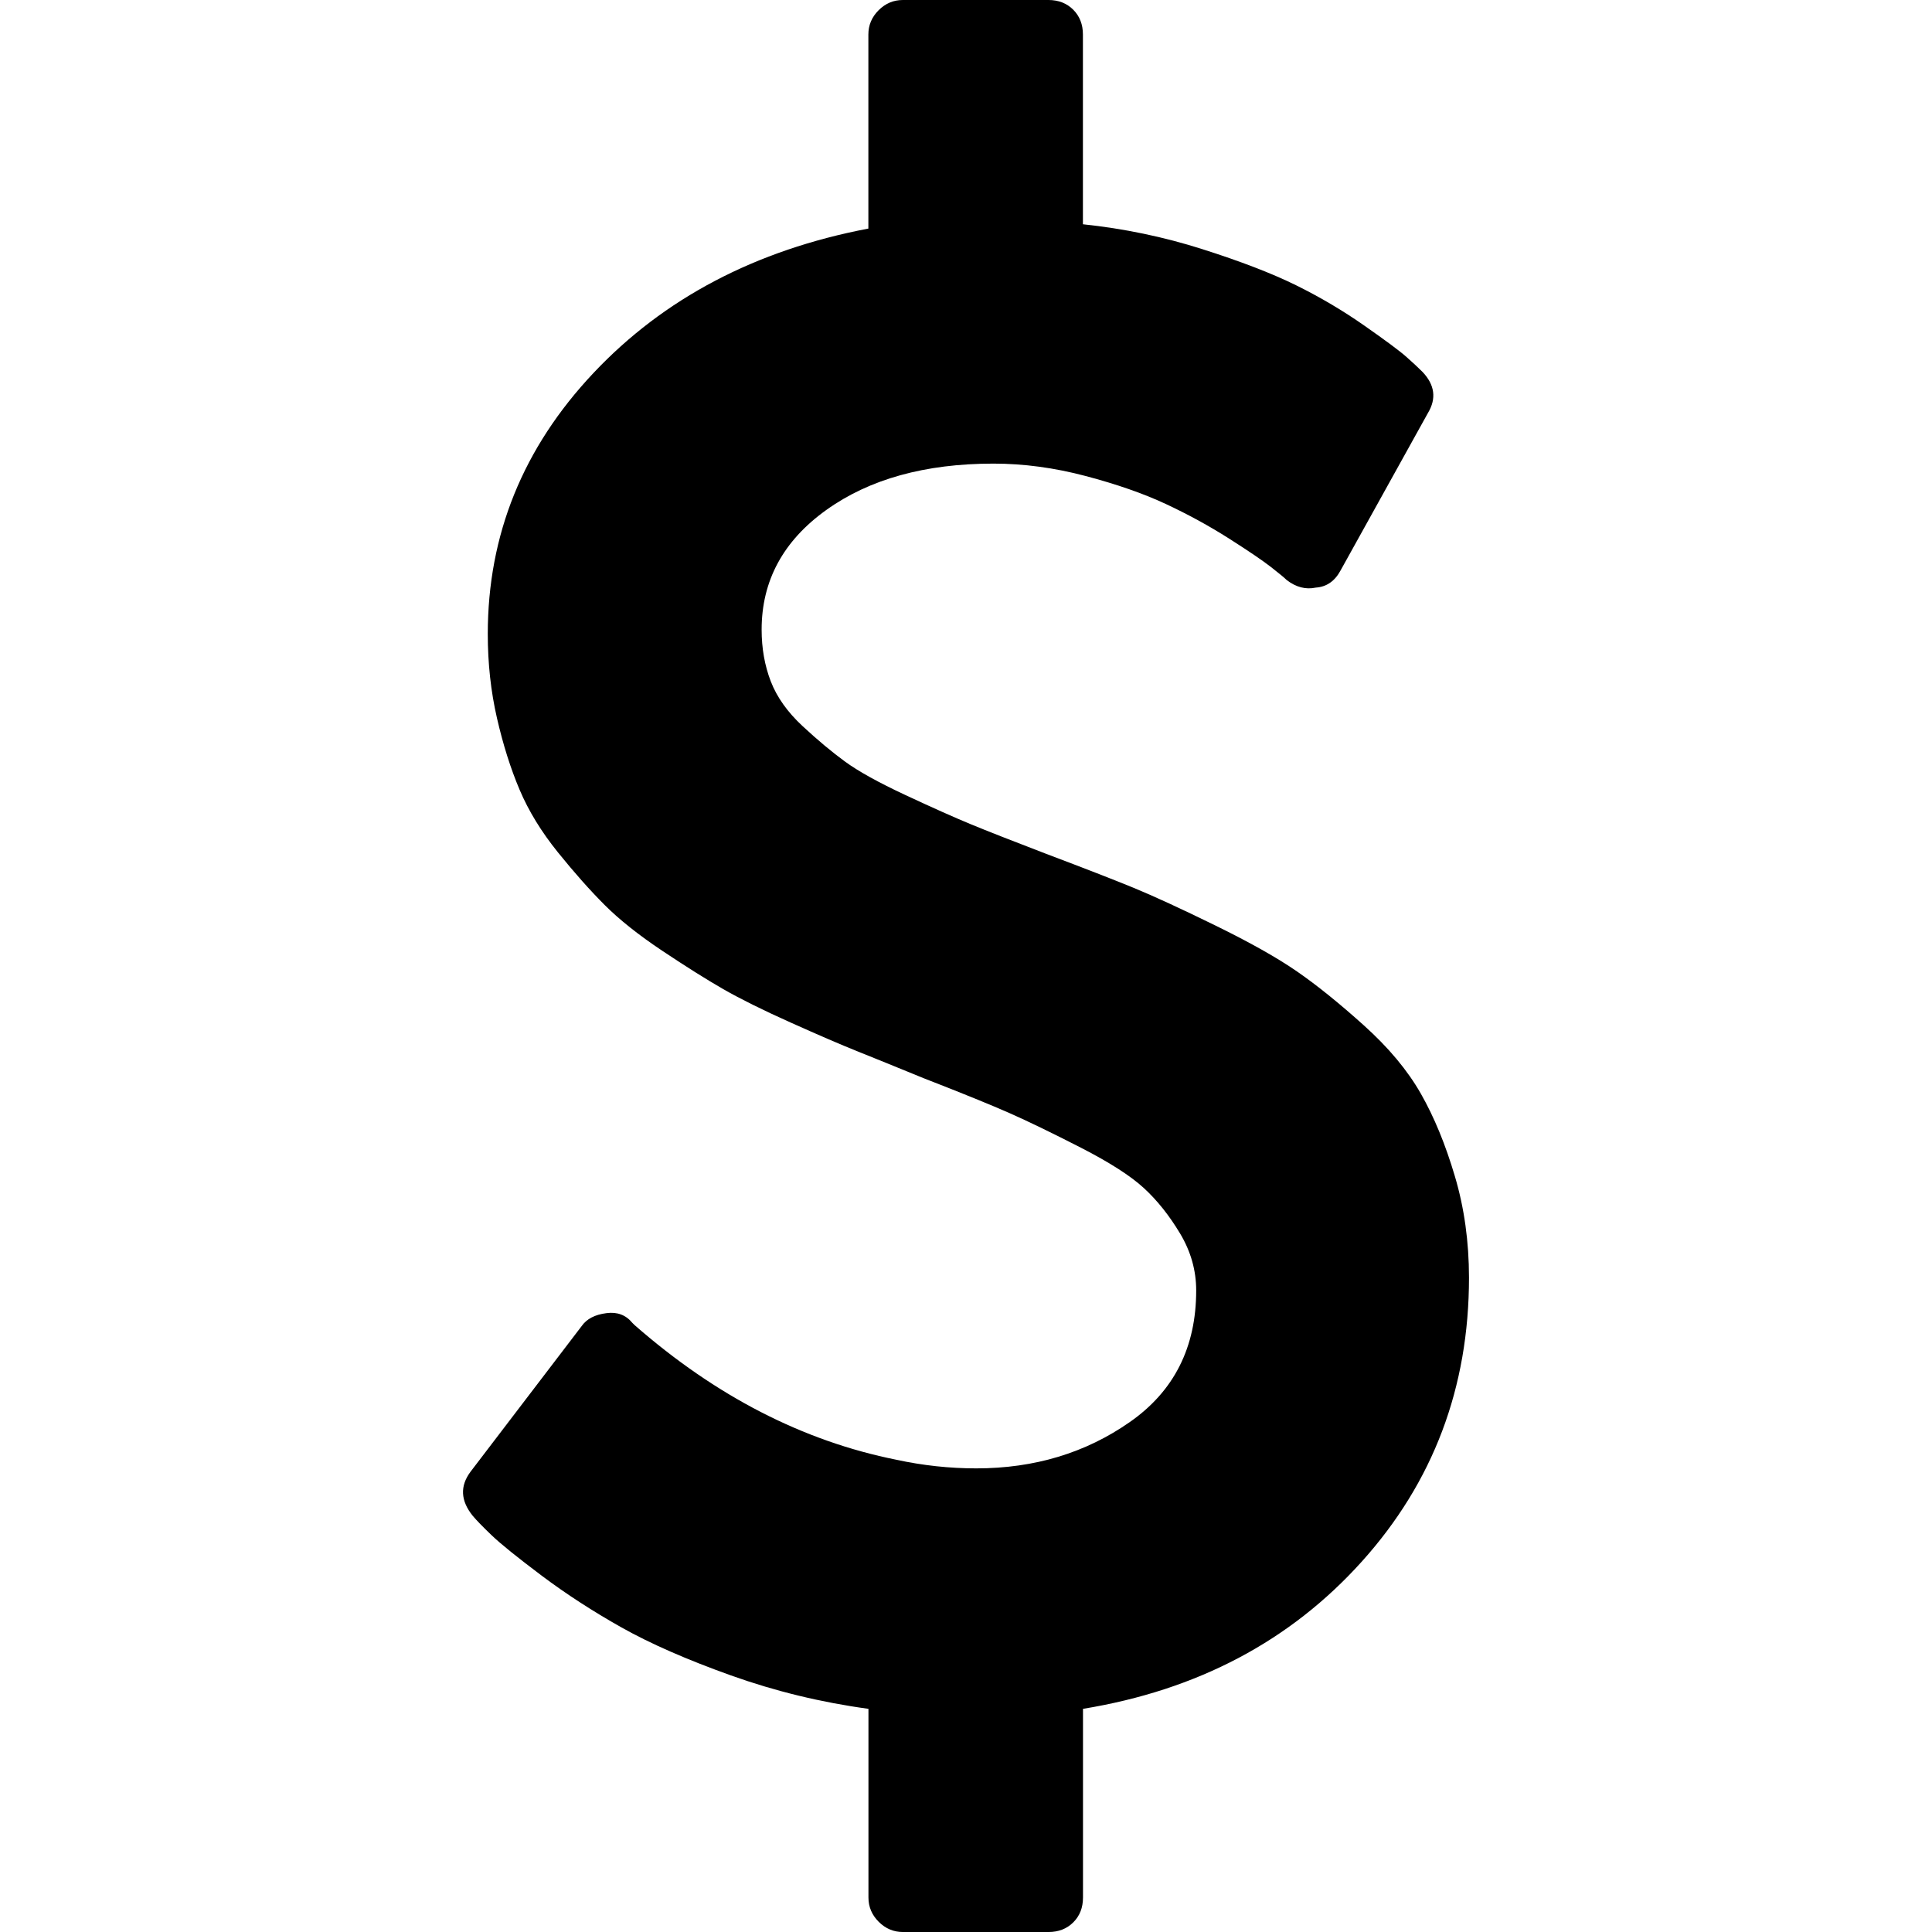
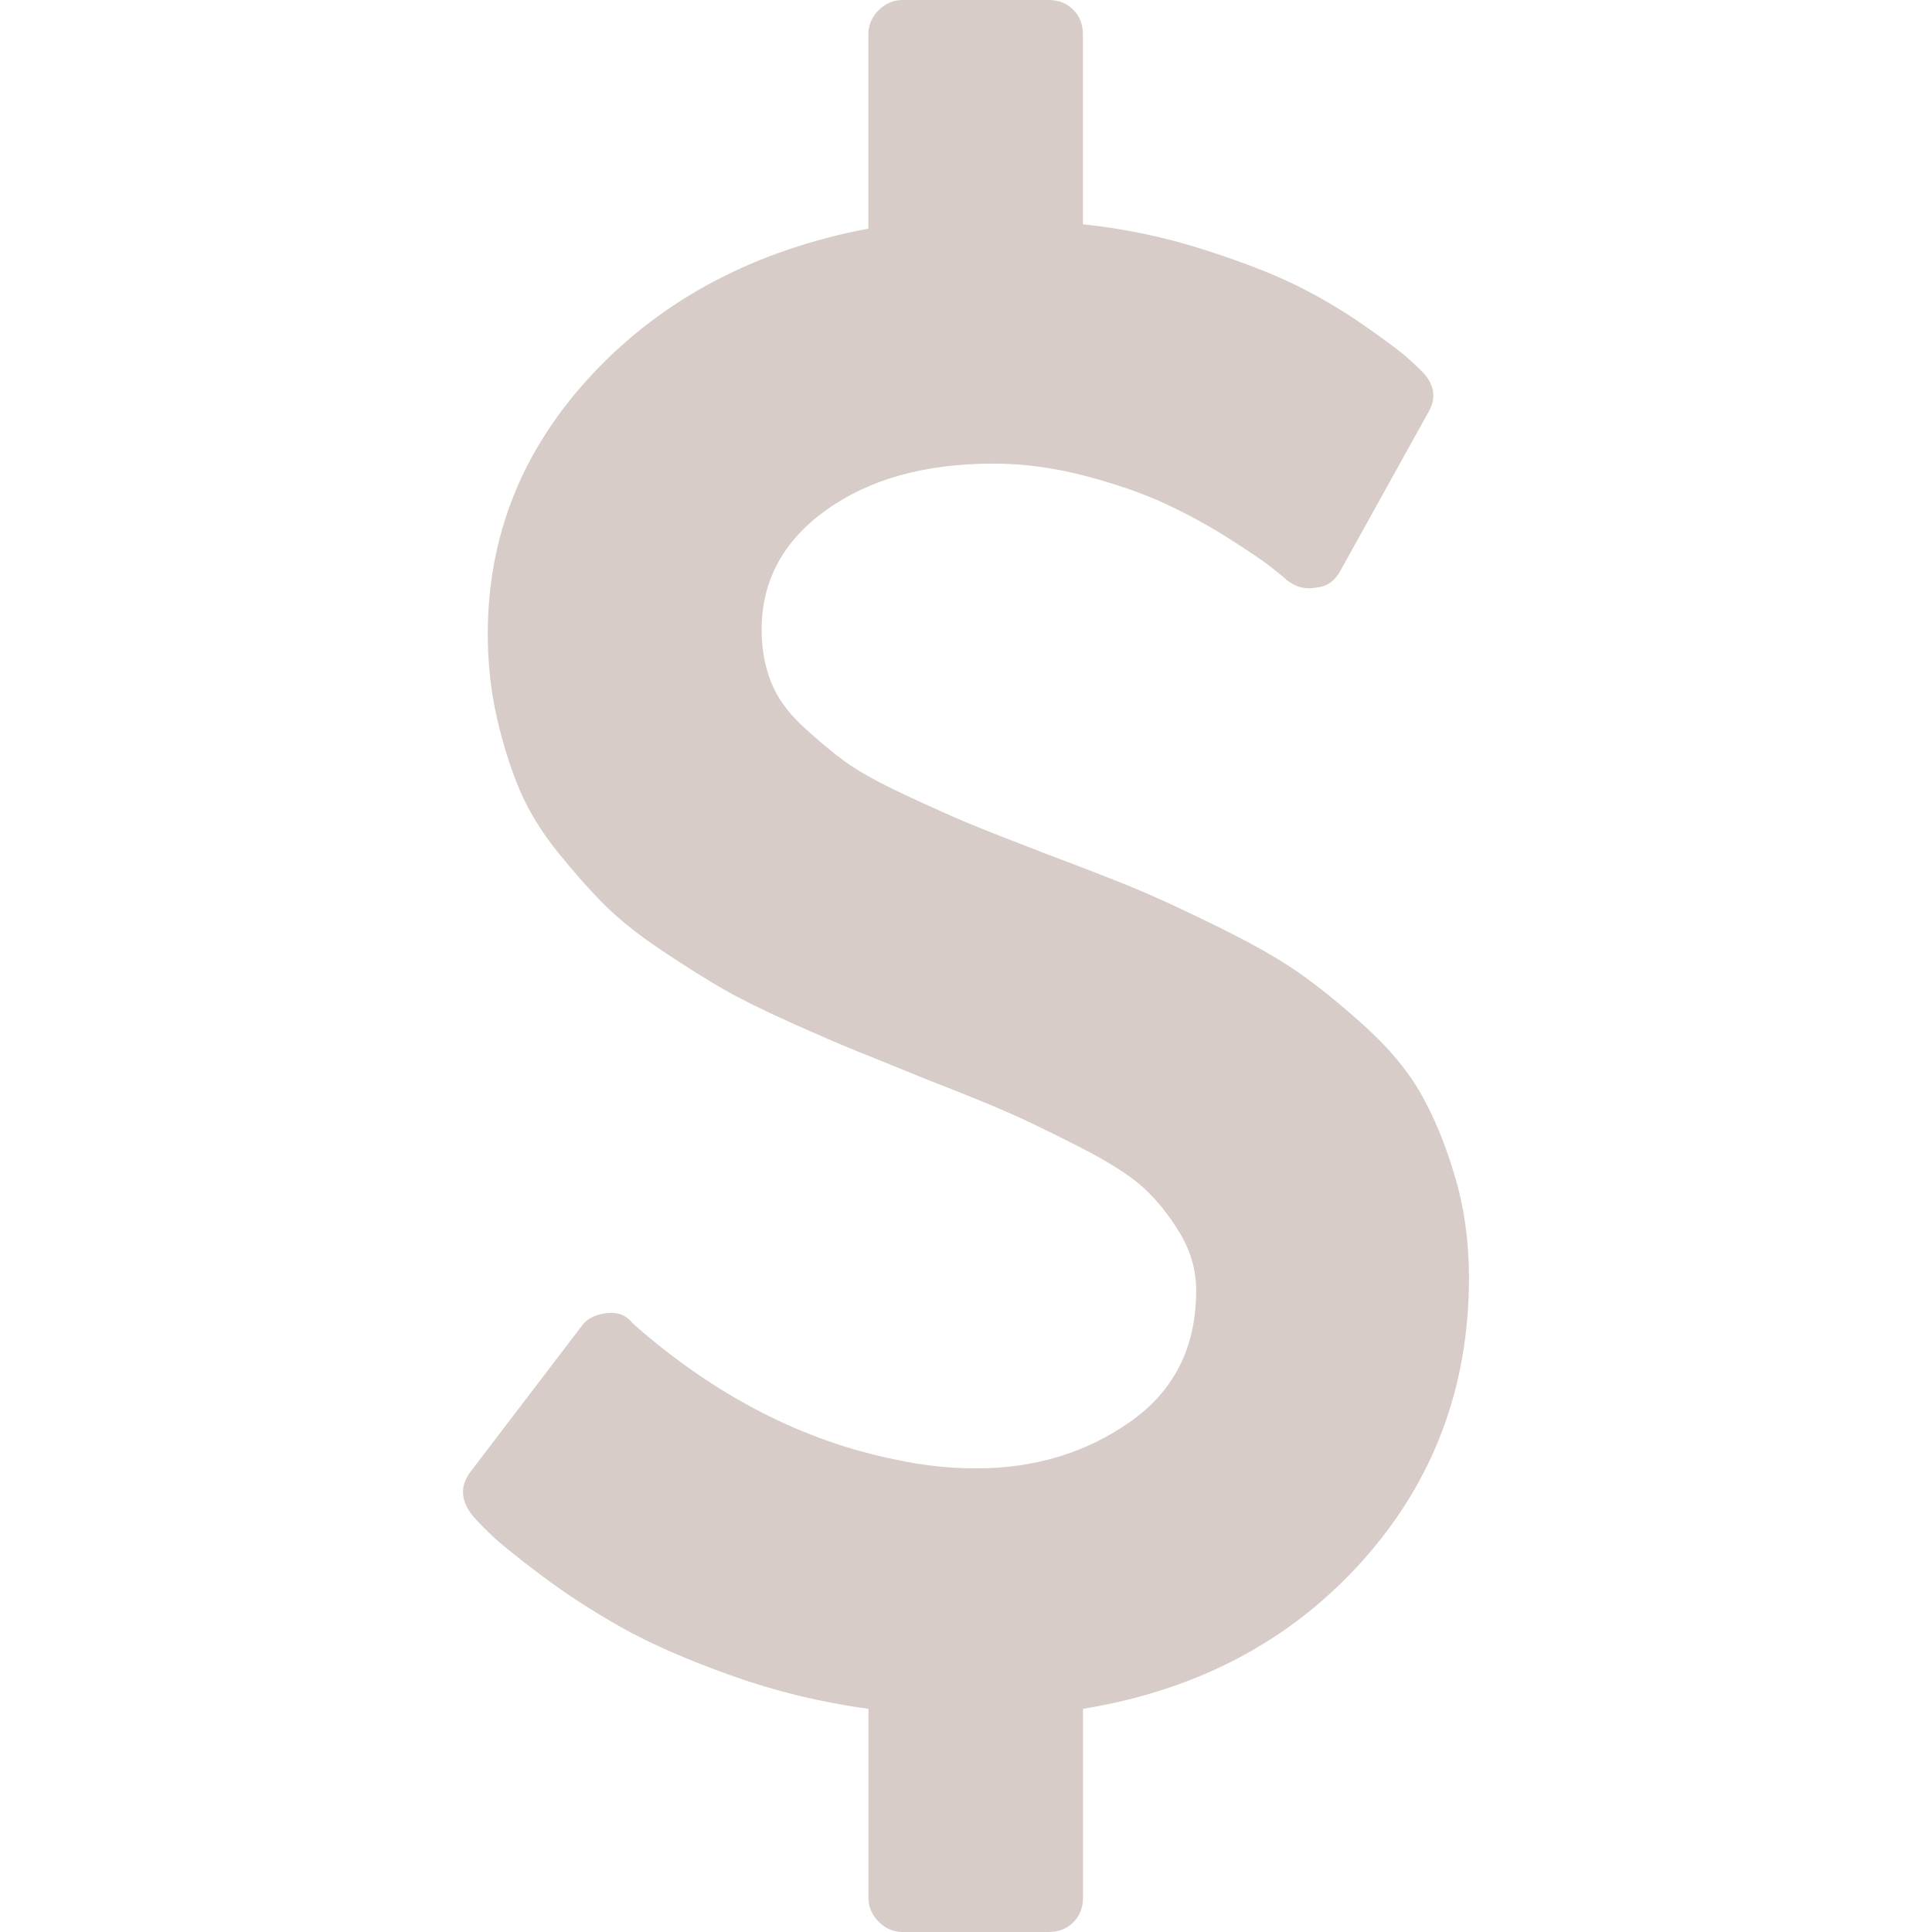
<svg xmlns="http://www.w3.org/2000/svg" version="1.1" id="Capa_1" x="0px" y="0px" width="511.613px" height="511.613px" viewBox="0 0 511.613 511.613" style="enable-background:new 0 0 511.613 511.613;" xml:space="preserve">
  <g>
-     <path d="M385.261,311.475c-2.471-8.367-5.469-15.649-8.99-21.833c-3.519-6.19-8.559-12.228-15.13-18.134   c-6.563-5.903-12.467-10.657-17.702-14.271c-5.232-3.617-12.419-7.661-21.557-12.137c-9.13-4.475-16.364-7.805-21.689-9.995   c-5.332-2.187-13.045-5.185-23.134-8.992c-8.945-3.424-15.605-6.042-19.987-7.849c-4.377-1.809-10.133-4.377-17.271-7.71   c-7.135-3.328-12.465-6.28-15.987-8.848c-3.521-2.568-7.279-5.708-11.277-9.419c-3.998-3.711-6.805-7.661-8.424-11.848   c-1.615-4.188-2.425-8.757-2.425-13.706c0-12.94,5.708-23.507,17.128-31.689c11.421-8.182,26.174-12.275,44.257-12.275   c7.99,0,16.136,1.093,24.41,3.284s15.365,4.659,21.266,7.421c5.906,2.762,11.471,5.808,16.707,9.137   c5.235,3.332,8.945,5.852,11.136,7.565c2.189,1.714,3.576,2.855,4.141,3.427c2.478,1.903,5.041,2.568,7.706,1.999   c2.854-0.19,5.045-1.715,6.571-4.567l23.13-41.684c2.283-3.805,1.811-7.422-1.427-10.85c-1.144-1.142-2.566-2.473-4.291-3.997   c-1.708-1.524-5.421-4.283-11.136-8.282c-5.709-3.996-11.752-7.565-18.124-10.706c-6.379-3.138-14.661-6.328-24.845-9.562   c-10.178-3.239-20.697-5.426-31.549-6.567V9.136c0-2.663-0.855-4.853-2.563-6.567C282.493,0.859,280.303,0,277.634,0h-38.546   c-2.474,0-4.615,0.903-6.423,2.712s-2.712,3.949-2.712,6.424v51.391c-29.884,5.708-54.152,18.461-72.805,38.256   c-18.651,19.796-27.98,42.823-27.98,69.092c0,7.803,0.812,15.226,2.43,22.265c1.616,7.045,3.616,13.374,5.996,18.988   c2.378,5.618,5.758,11.136,10.135,16.562c4.377,5.424,8.518,10.088,12.419,13.988c3.903,3.899,8.995,7.945,15.274,12.131   c6.283,4.19,11.66,7.571,16.134,10.139c4.475,2.56,10.422,5.52,17.843,8.843c7.423,3.333,13.278,5.852,17.561,7.569   c4.283,1.711,10.135,4.093,17.561,7.132c10.277,3.997,17.892,7.091,22.84,9.281c4.952,2.19,11.231,5.235,18.849,9.137   c7.611,3.898,13.176,7.468,16.7,10.705c3.521,3.237,6.708,7.234,9.565,11.991s4.288,9.801,4.288,15.133   c0,15.037-5.853,26.645-17.562,34.823c-11.704,8.187-25.27,12.279-40.685,12.279c-7.036,0-14.084-0.757-21.124-2.279   c-24.744-4.955-47.869-16.851-69.377-35.693l-0.571-0.571c-1.714-2.088-3.999-2.946-6.851-2.563   c-3.046,0.38-5.236,1.523-6.567,3.43l-29.408,38.54c-2.856,3.806-2.663,7.707,0.572,11.704c0.953,1.143,2.618,2.86,4.996,5.14   c2.384,2.289,6.81,5.852,13.278,10.715c6.47,4.856,13.513,9.418,21.128,13.706c7.614,4.281,17.272,8.514,28.98,12.703   c11.708,4.182,23.839,7.131,36.402,8.843v49.963c0,2.478,0.905,4.617,2.712,6.427c1.809,1.811,3.949,2.711,6.423,2.711h38.546   c2.669,0,4.859-0.855,6.57-2.566s2.563-3.901,2.563-6.571v-49.963c30.269-4.948,54.87-17.939,73.806-38.972   c18.938-21.033,28.41-46.11,28.41-75.229C388.994,328.801,387.759,319.855,385.261,311.475z" />
+     <path d="M385.261,311.475c-2.471-8.367-5.469-15.649-8.99-21.833c-3.519-6.19-8.559-12.228-15.13-18.134   c-6.563-5.903-12.467-10.657-17.702-14.271c-5.232-3.617-12.419-7.661-21.557-12.137c-9.13-4.475-16.364-7.805-21.689-9.995   c-5.332-2.187-13.045-5.185-23.134-8.992c-8.945-3.424-15.605-6.042-19.987-7.849c-4.377-1.809-10.133-4.377-17.271-7.71   c-7.135-3.328-12.465-6.28-15.987-8.848c-3.521-2.568-7.279-5.708-11.277-9.419c-3.998-3.711-6.805-7.661-8.424-11.848   c-1.615-4.188-2.425-8.757-2.425-13.706c0-12.94,5.708-23.507,17.128-31.689c11.421-8.182,26.174-12.275,44.257-12.275   c7.99,0,16.136,1.093,24.41,3.284s15.365,4.659,21.266,7.421c5.906,2.762,11.471,5.808,16.707,9.137   c5.235,3.332,8.945,5.852,11.136,7.565c2.189,1.714,3.576,2.855,4.141,3.427c2.478,1.903,5.041,2.568,7.706,1.999   c2.854-0.19,5.045-1.715,6.571-4.567l23.13-41.684c2.283-3.805,1.811-7.422-1.427-10.85c-1.144-1.142-2.566-2.473-4.291-3.997   c-1.708-1.524-5.421-4.283-11.136-8.282c-5.709-3.996-11.752-7.565-18.124-10.706c-6.379-3.138-14.661-6.328-24.845-9.562   c-10.178-3.239-20.697-5.426-31.549-6.567V9.136c0-2.663-0.855-4.853-2.563-6.567C282.493,0.859,280.303,0,277.634,0h-38.546   c-2.474,0-4.615,0.903-6.423,2.712s-2.712,3.949-2.712,6.424v51.391c-29.884,5.708-54.152,18.461-72.805,38.256   c-18.651,19.796-27.98,42.823-27.98,69.092c0,7.803,0.812,15.226,2.43,22.265c1.616,7.045,3.616,13.374,5.996,18.988   c2.378,5.618,5.758,11.136,10.135,16.562c4.377,5.424,8.518,10.088,12.419,13.988c3.903,3.899,8.995,7.945,15.274,12.131   c6.283,4.19,11.66,7.571,16.134,10.139c4.475,2.56,10.422,5.52,17.843,8.843c7.423,3.333,13.278,5.852,17.561,7.569   c4.283,1.711,10.135,4.093,17.561,7.132c10.277,3.997,17.892,7.091,22.84,9.281c4.952,2.19,11.231,5.235,18.849,9.137   c7.611,3.898,13.176,7.468,16.7,10.705c3.521,3.237,6.708,7.234,9.565,11.991s4.288,9.801,4.288,15.133   c0,15.037-5.853,26.645-17.562,34.823c-11.704,8.187-25.27,12.279-40.685,12.279c-7.036,0-14.084-0.757-21.124-2.279   c-24.744-4.955-47.869-16.851-69.377-35.693l-0.571-0.571c-1.714-2.088-3.999-2.946-6.851-2.563   c-3.046,0.38-5.236,1.523-6.567,3.43l-29.408,38.54c-2.856,3.806-2.663,7.707,0.572,11.704c0.953,1.143,2.618,2.86,4.996,5.14   c2.384,2.289,6.81,5.852,13.278,10.715c6.47,4.856,13.513,9.418,21.128,13.706c7.614,4.281,17.272,8.514,28.98,12.703   c11.708,4.182,23.839,7.131,36.402,8.843v49.963c0,2.478,0.905,4.617,2.712,6.427c1.809,1.811,3.949,2.711,6.423,2.711h38.546   c2.669,0,4.859-0.855,6.57-2.566s2.563-3.901,2.563-6.571v-49.963c30.269-4.948,54.87-17.939,73.806-38.972   c18.938-21.033,28.41-46.11,28.41-75.229C388.994,328.801,387.759,319.855,385.261,311.475z" style="fill:#d7ccc8;fill-opacity:1" />
  </g>
  <g>
</g>
  <g>
</g>
  <g>
</g>
  <g>
</g>
  <g>
</g>
  <g>
</g>
  <g>
</g>
  <g>
</g>
  <g>
</g>
  <g>
</g>
  <g>
</g>
  <g>
</g>
  <g>
</g>
  <g>
</g>
  <g>
</g>
</svg>
